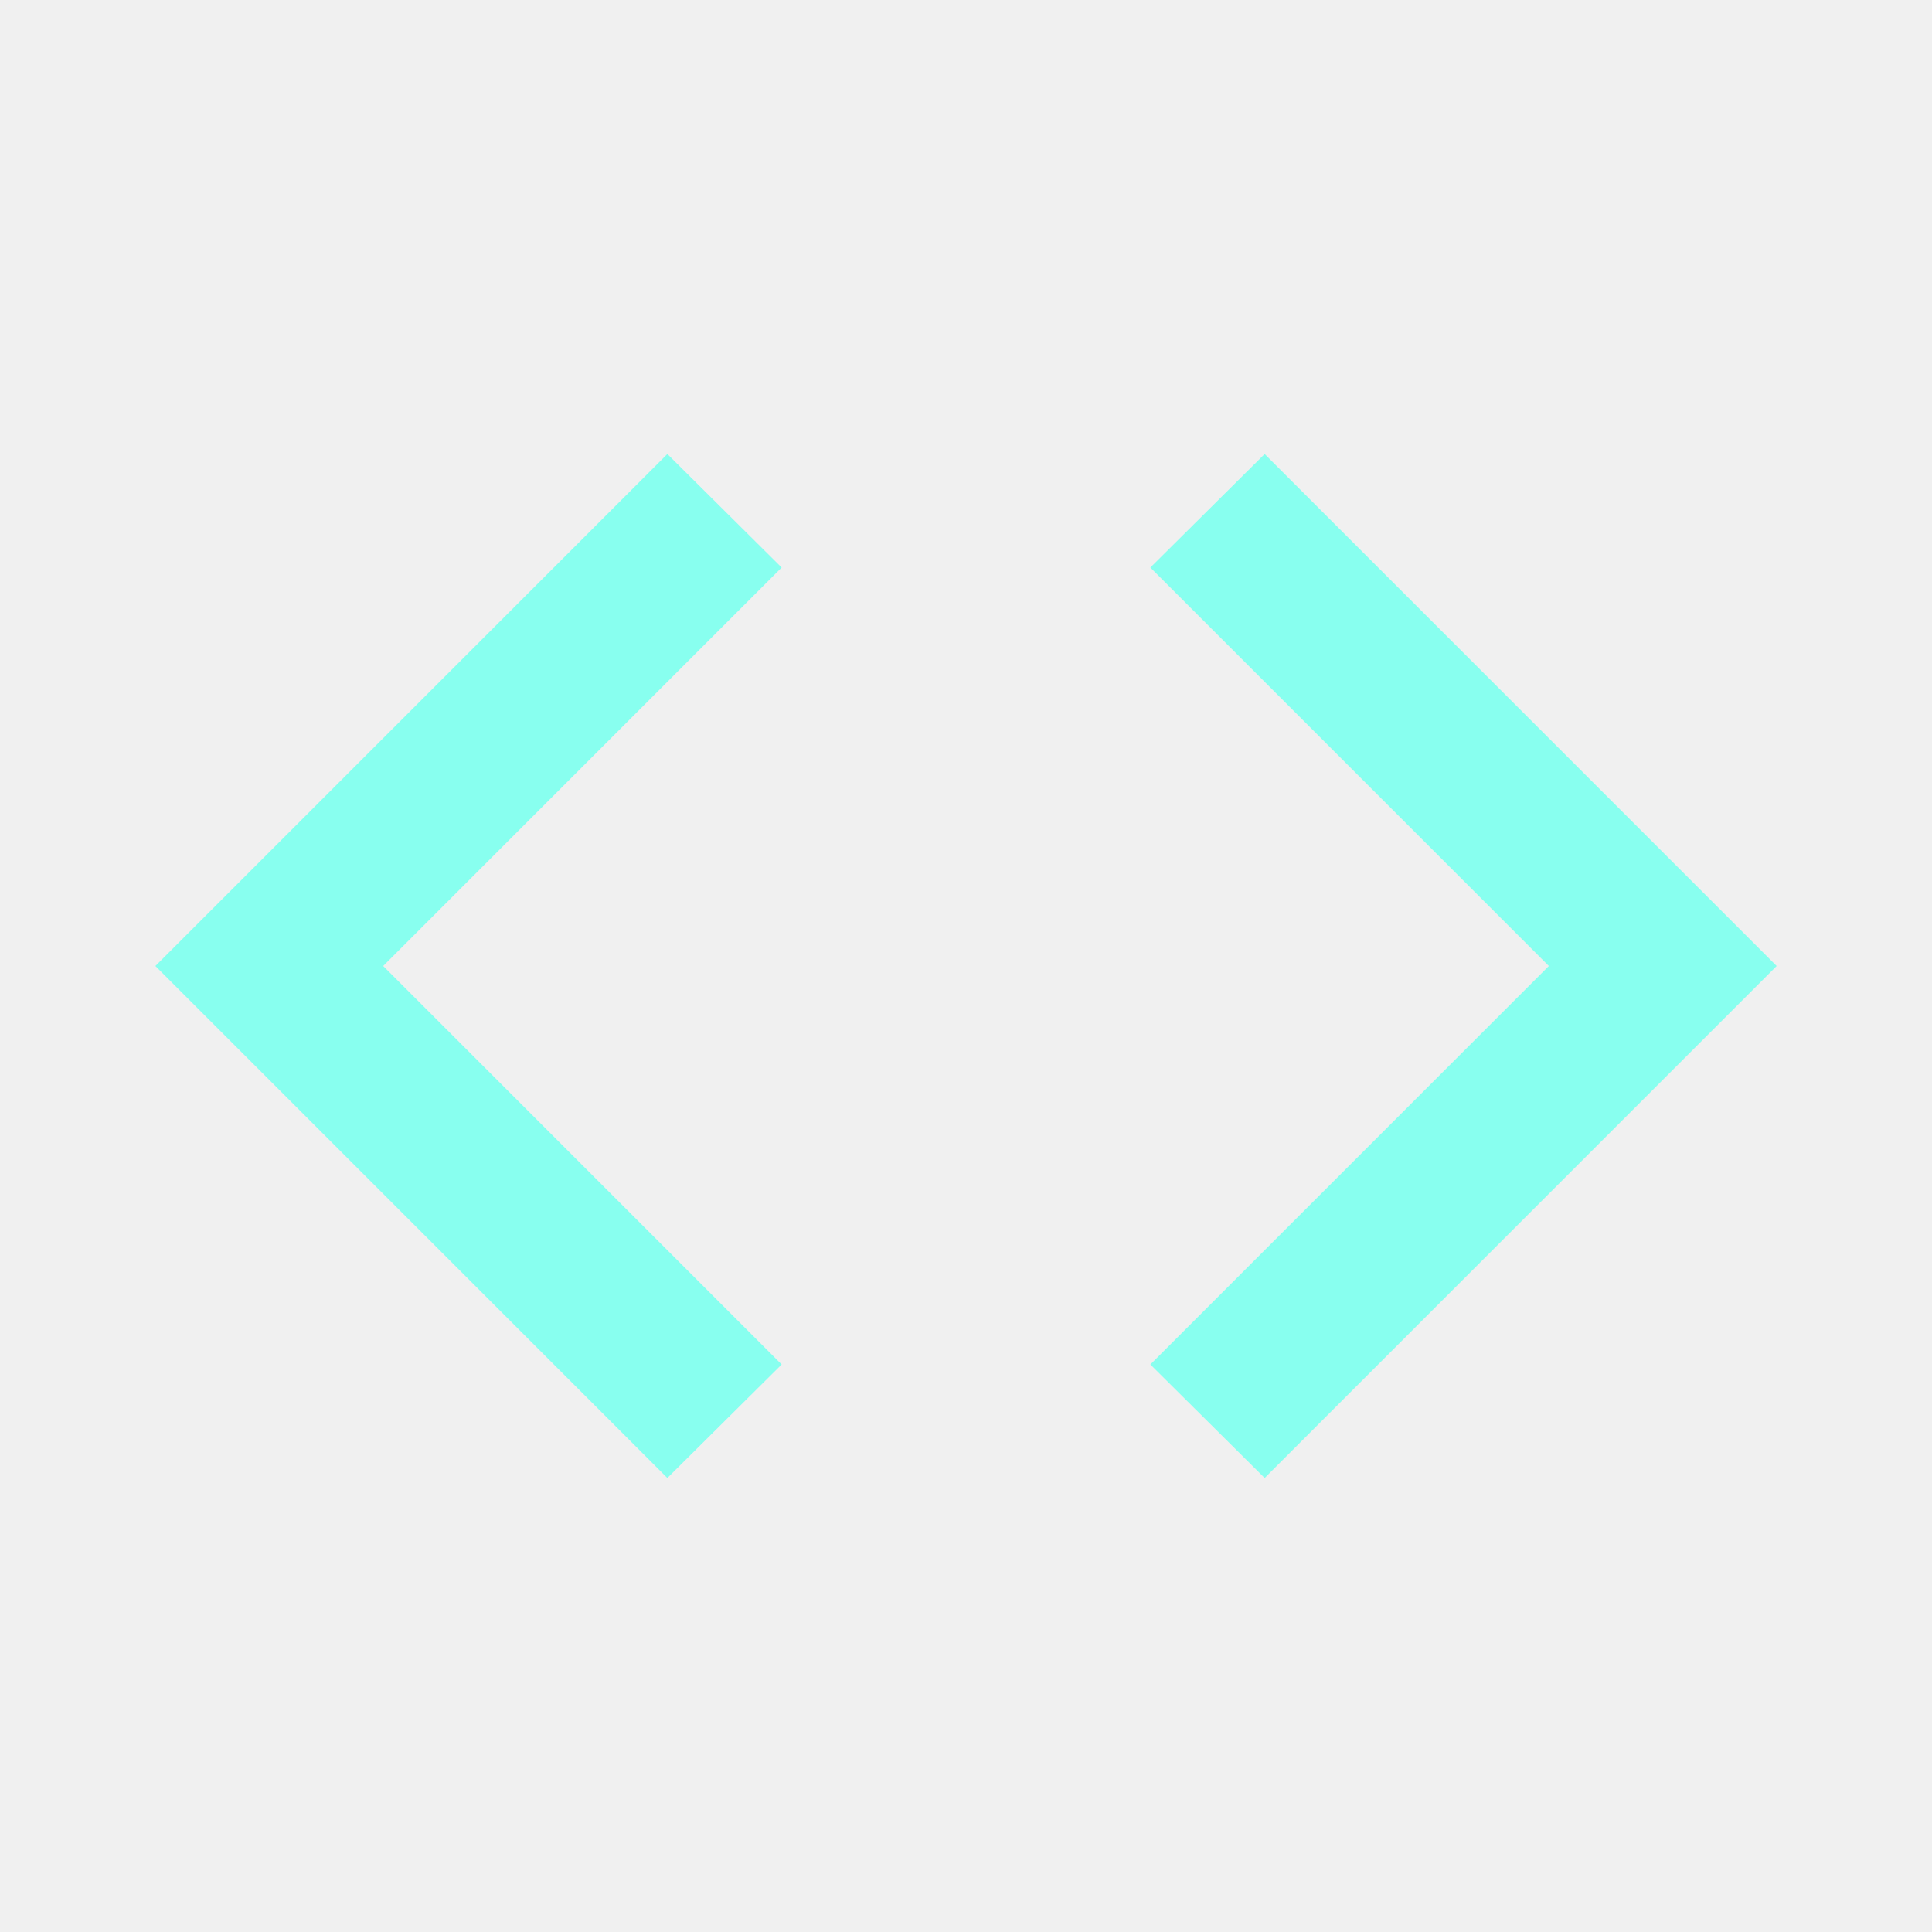
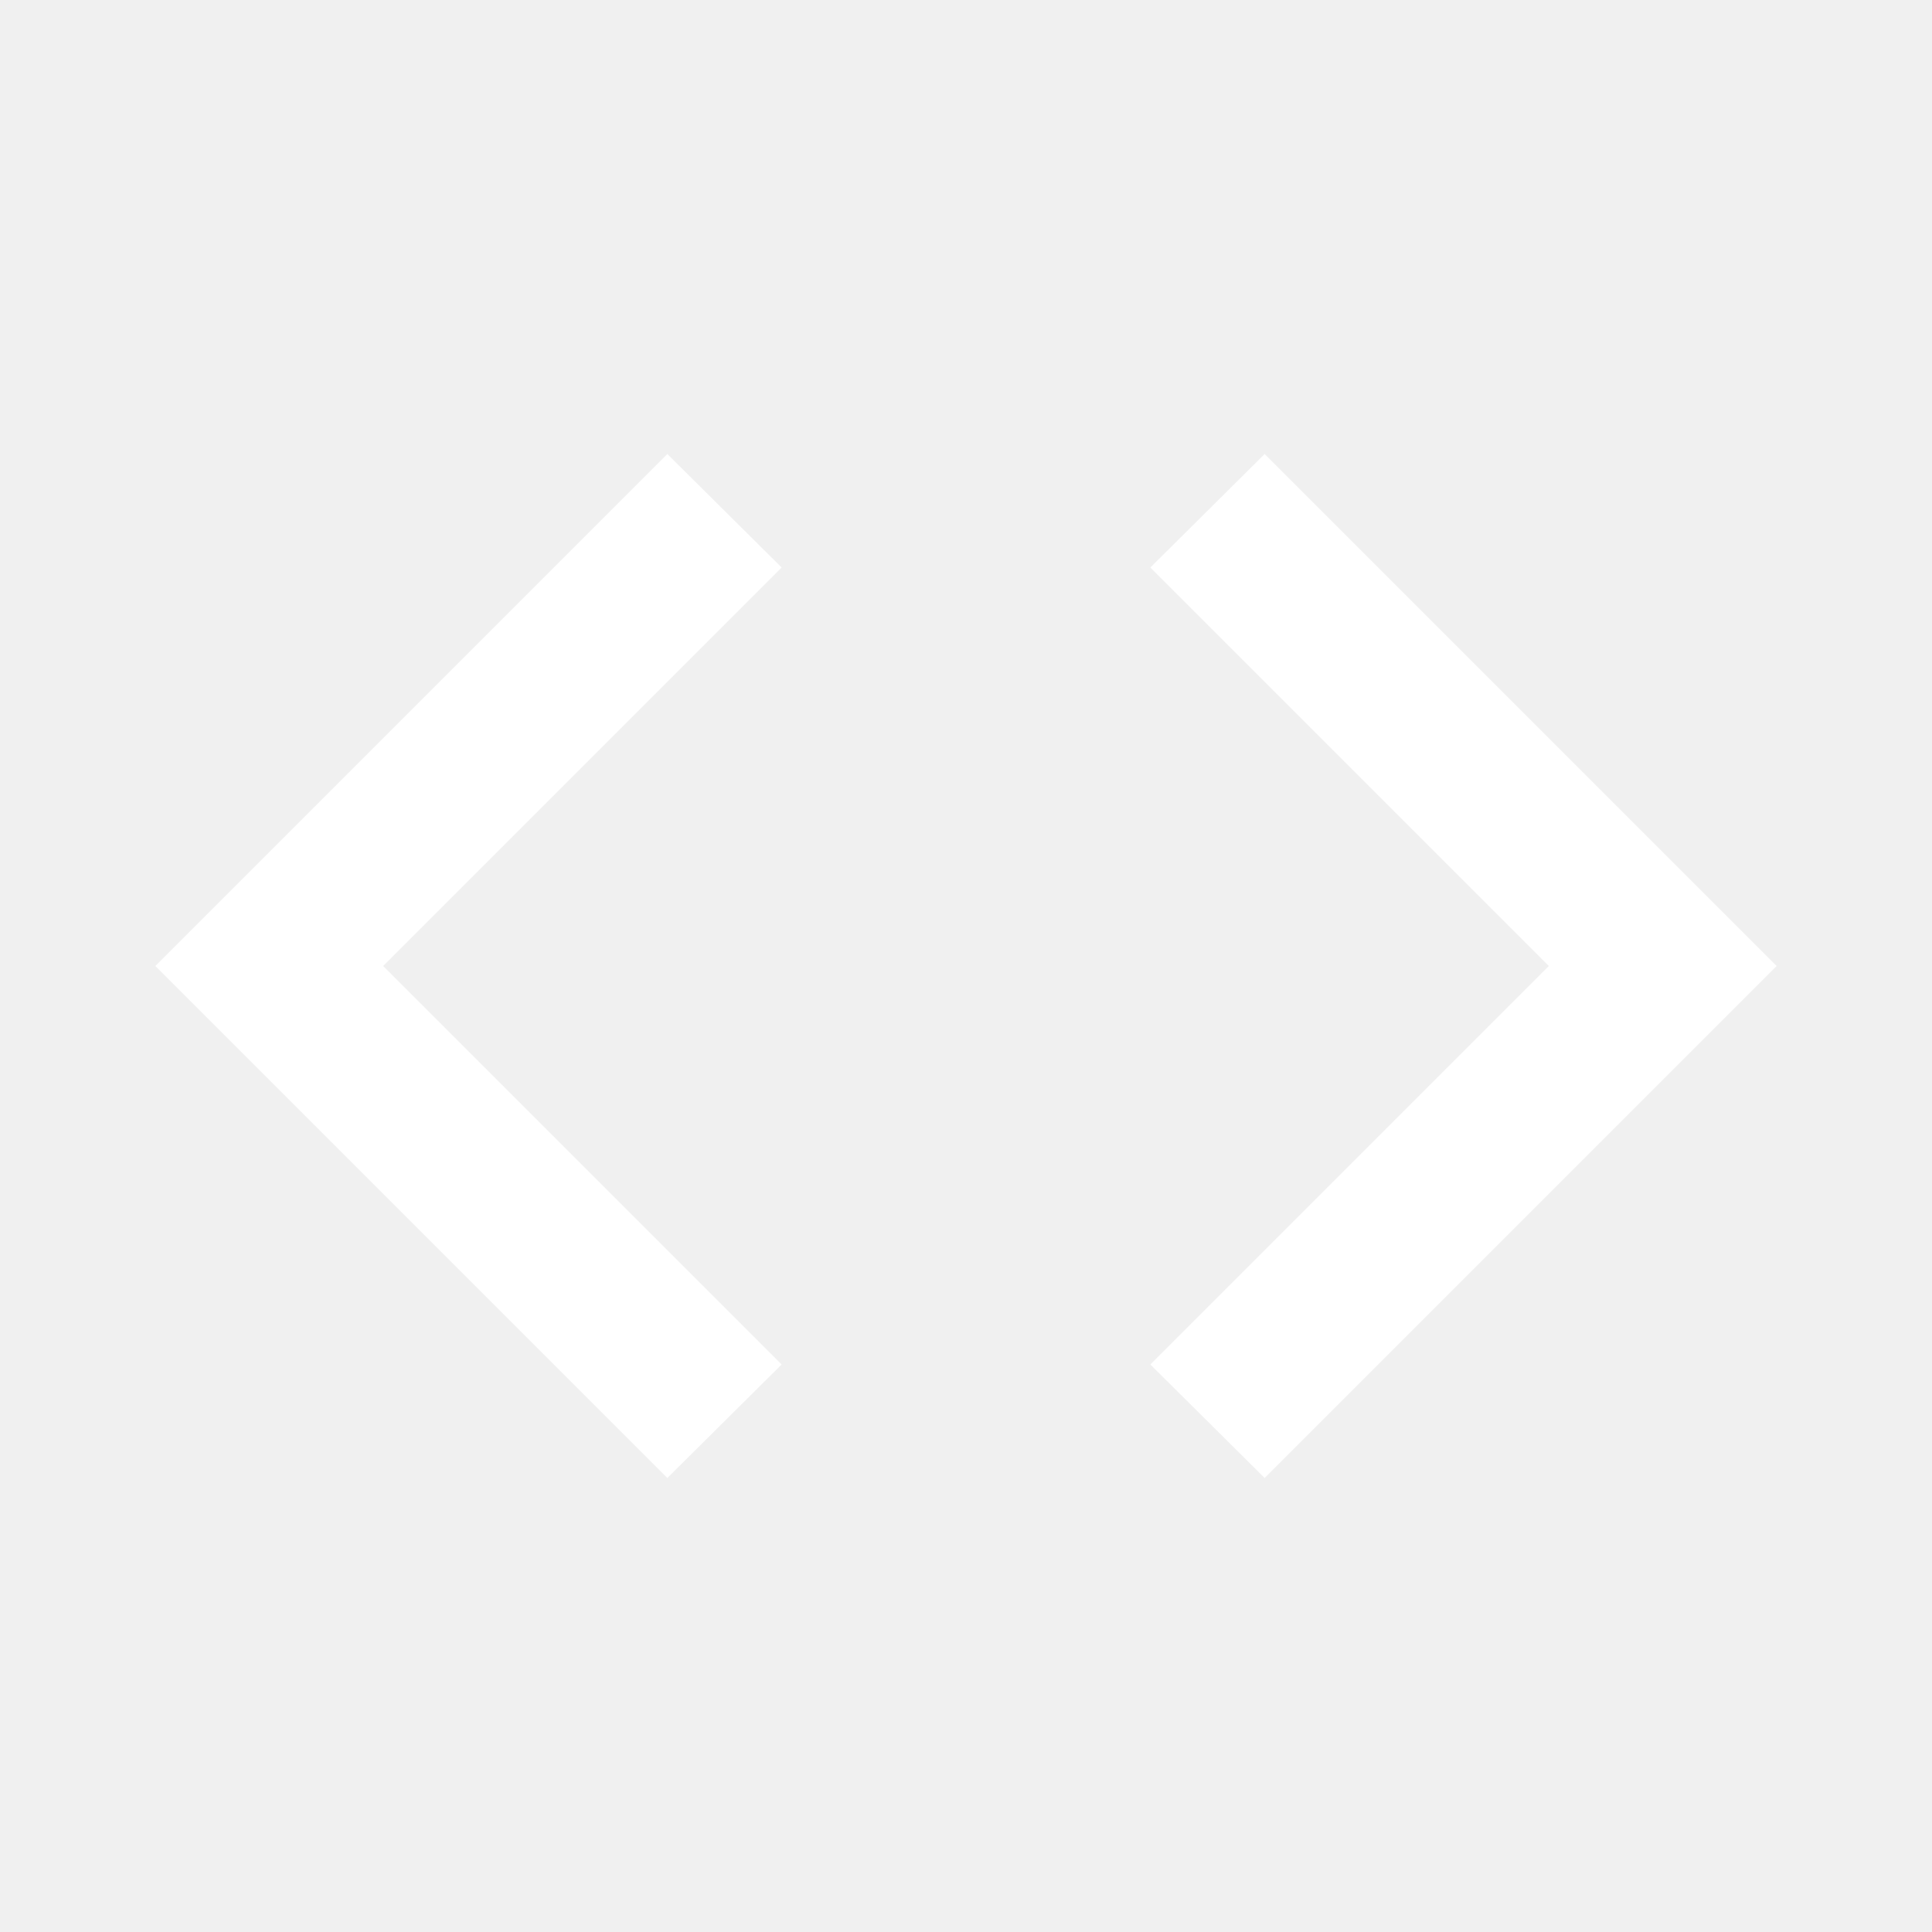
- <svg xmlns="http://www.w3.org/2000/svg" width="24" height="24" viewBox="0 0 24 24" style="fill: #88ffef;transform: ;msFilter:;">
+ <svg xmlns="http://www.w3.org/2000/svg" width="24" height="24" viewBox="0 0 24 24" style="fill: #fff;transform: ;msFilter:;">
  <path d="M8.29 5.64 1.93 12l6.36 6.36 1.42-1.41L4.76 12l4.95-4.95-1.42-1.41zm6 1.41L19.24 12l-4.95 4.95 1.42 1.41L22.07 12l-6.36-6.36-1.42 1.41z" />
</svg>
